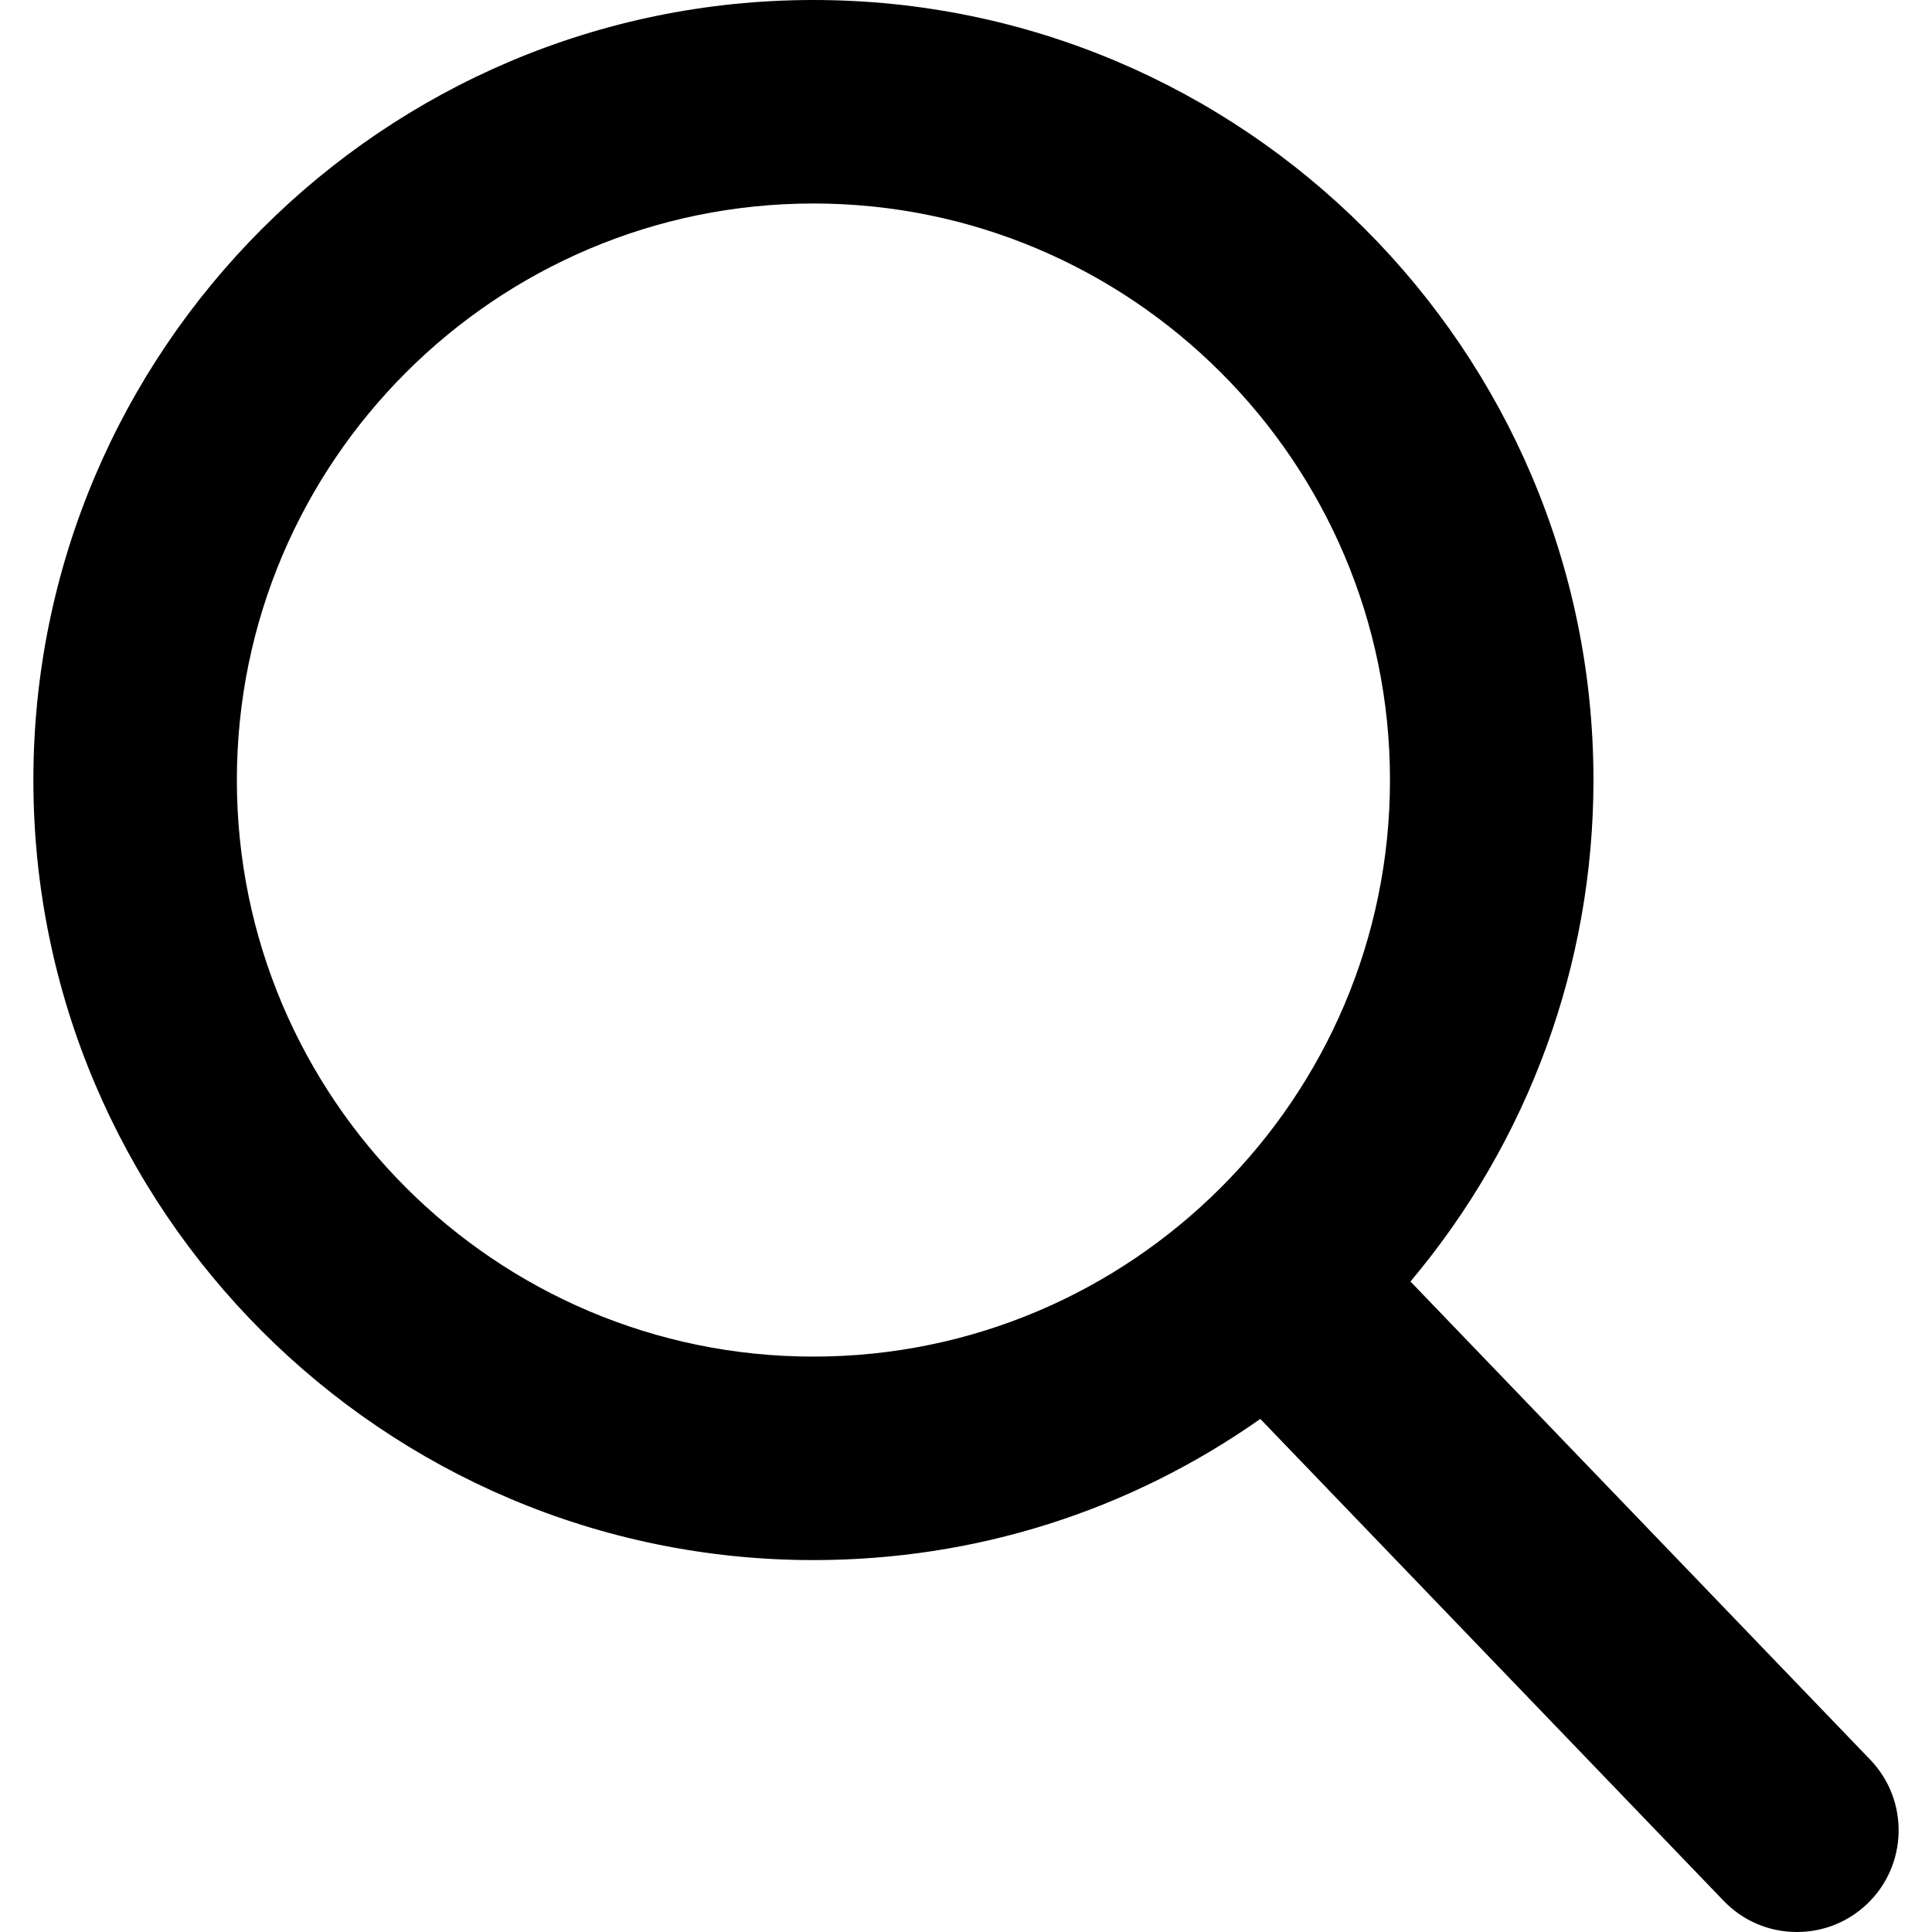
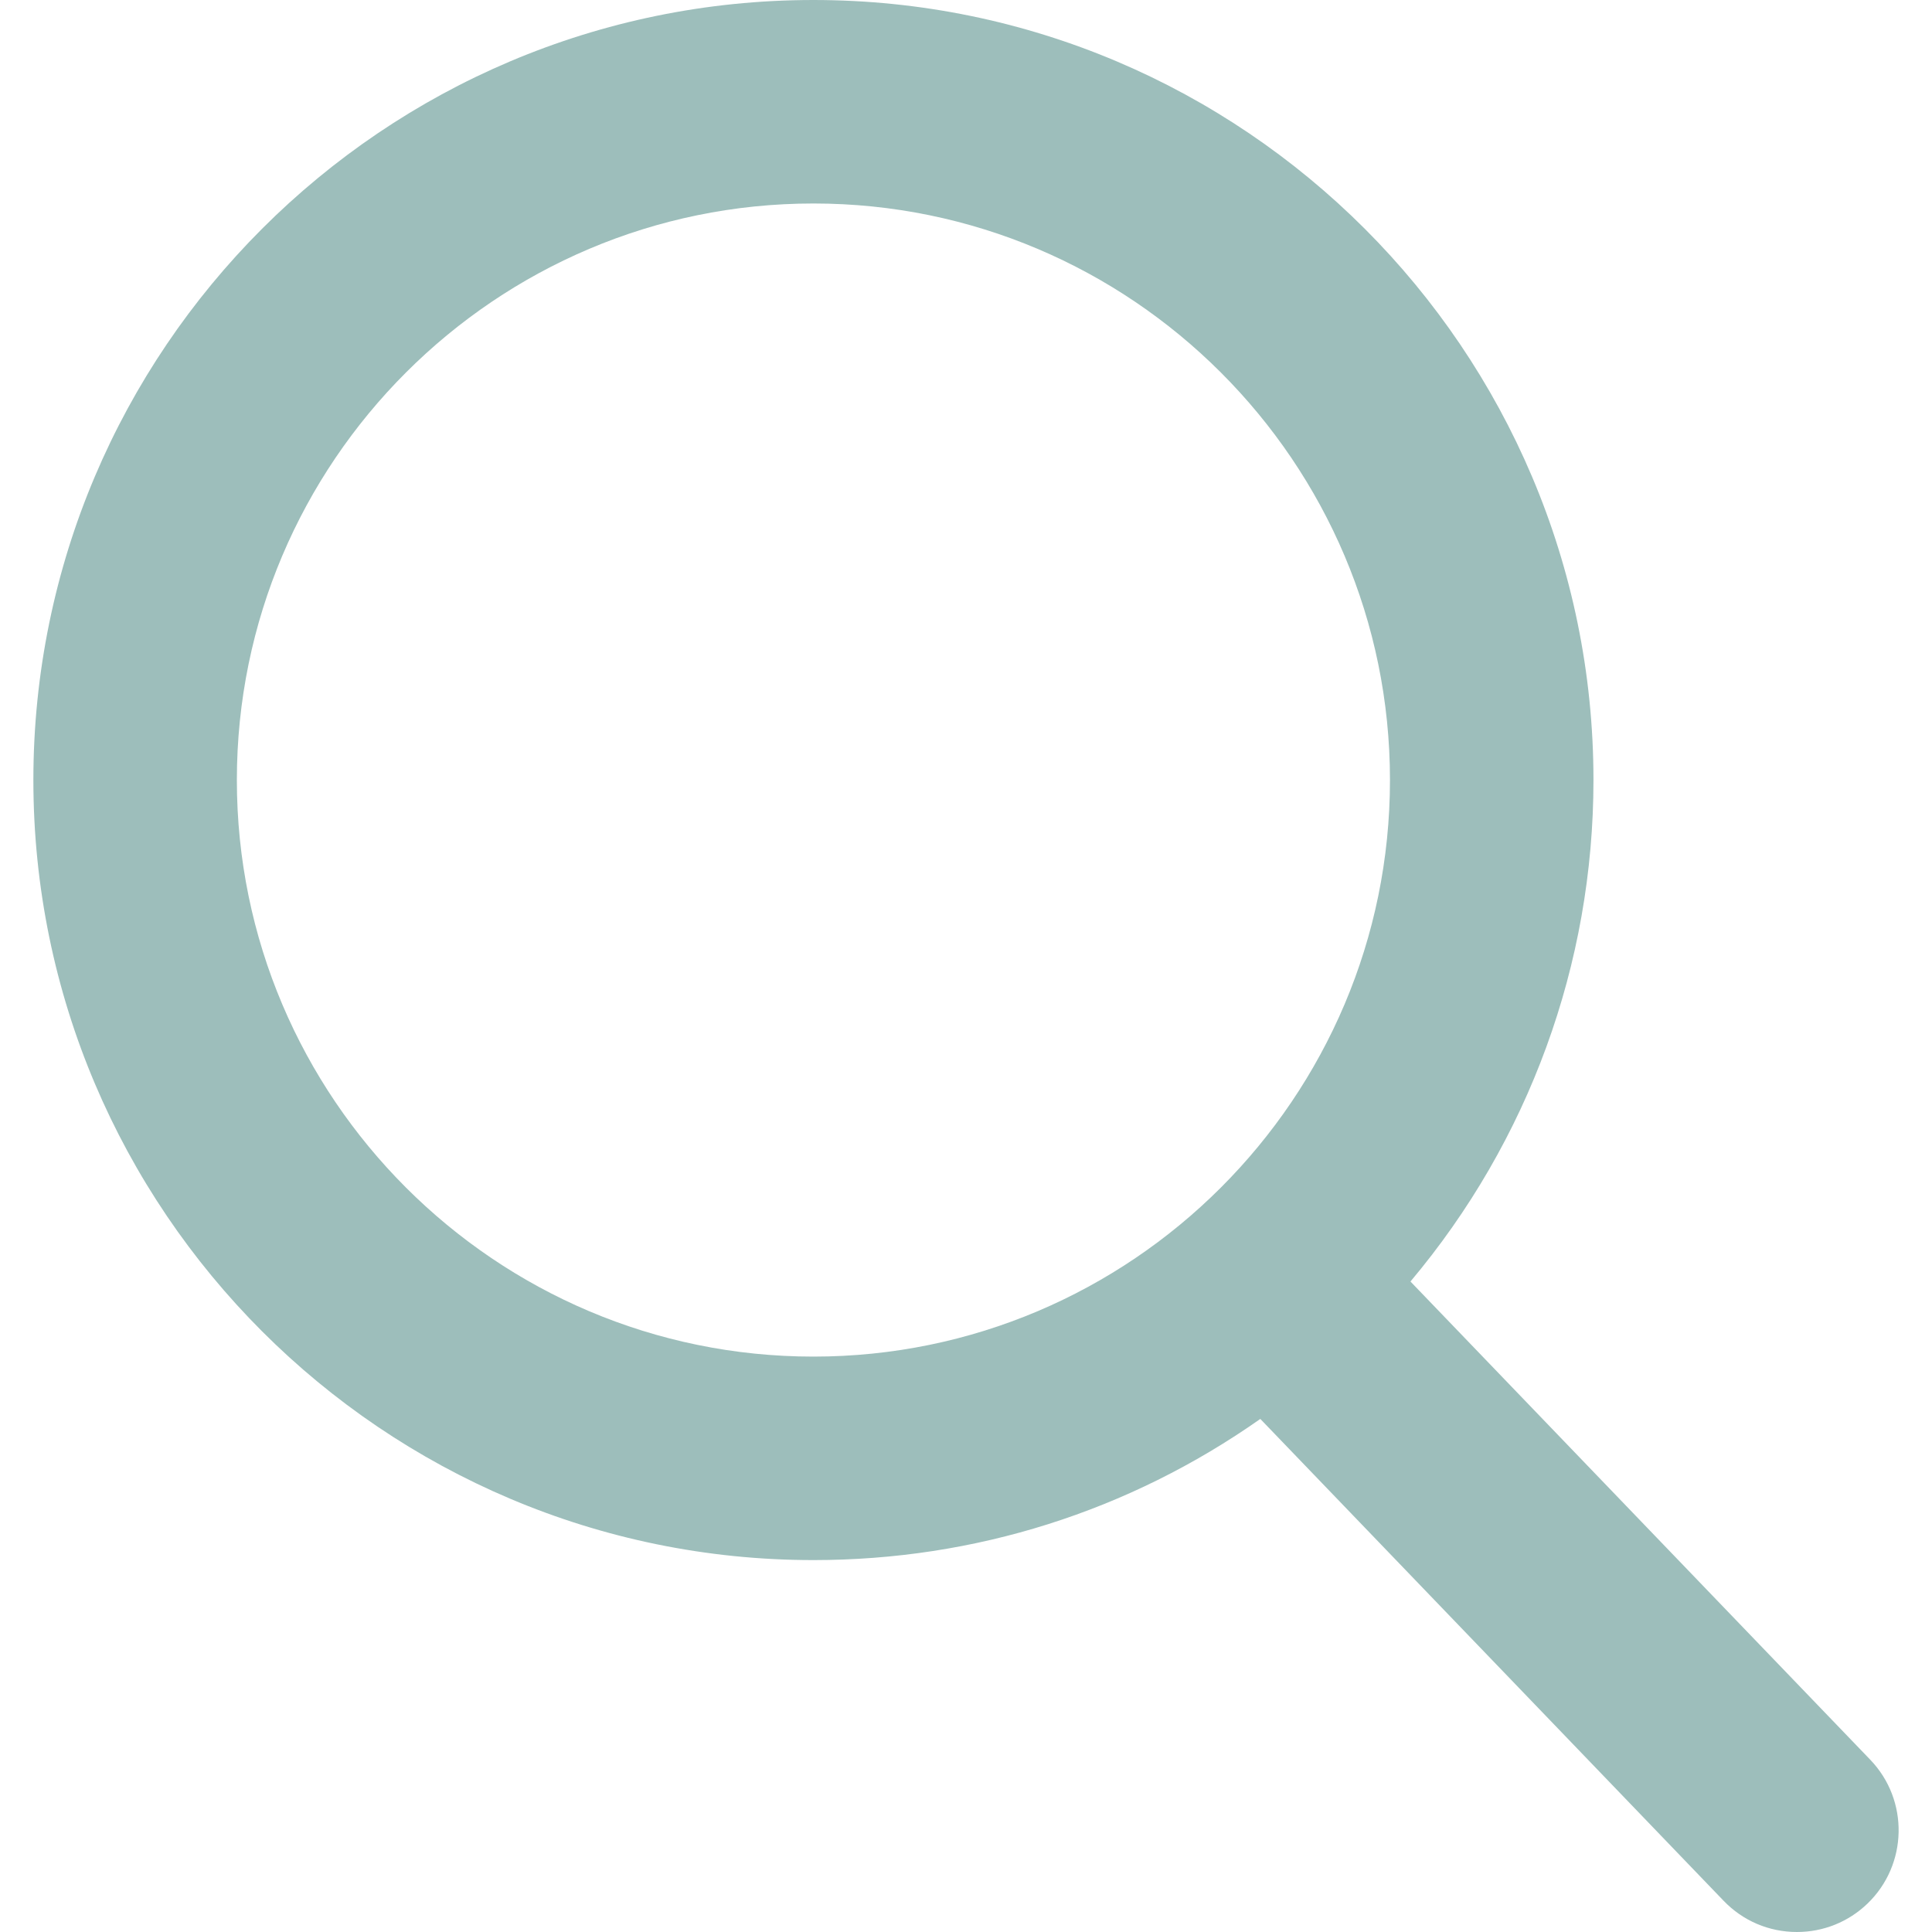
<svg xmlns="http://www.w3.org/2000/svg" viewBox="0 0 56.966 56.966" width="512px" height="512px">
-   <path d="M55.146,51.887L41.588,37.786c3.486-4.144,5.396-9.358,5.396-14.786c0-12.682-10.318-23-23-23s-23,10.318-23,23  s10.318,23,23,23c4.761,0,9.298-1.436,13.177-4.162l13.661,14.208c0.571,0.593,1.339,0.92,2.162,0.92  c0.779,0,1.518-0.297,2.079-0.837C56.255,54.982,56.293,53.08,55.146,51.887z M23.984,6c9.374,0,17,7.626,17,17s-7.626,17-17,17  s-17-7.626-17-17S14.61,6,23.984,6z" />
+   <path d="M55.146,51.887L41.588,37.786c3.486-4.144,5.396-9.358,5.396-14.786c0-12.682-10.318-23-23-23s-23,10.318-23,23  s10.318,23,23,23c4.761,0,9.298-1.436,13.177-4.162l13.661,14.208c0.571,0.593,1.339,0.92,2.162,0.92  c0.779,0,1.518-0.297,2.079-0.837C56.255,54.982,56.293,53.08,55.146,51.887z M23.984,6c9.374,0,17,7.626,17,17s-7.626,17-17,17  s-17-7.626-17-17S14.61,6,23.984,6z" fill="#9dbebb" />
</svg>
